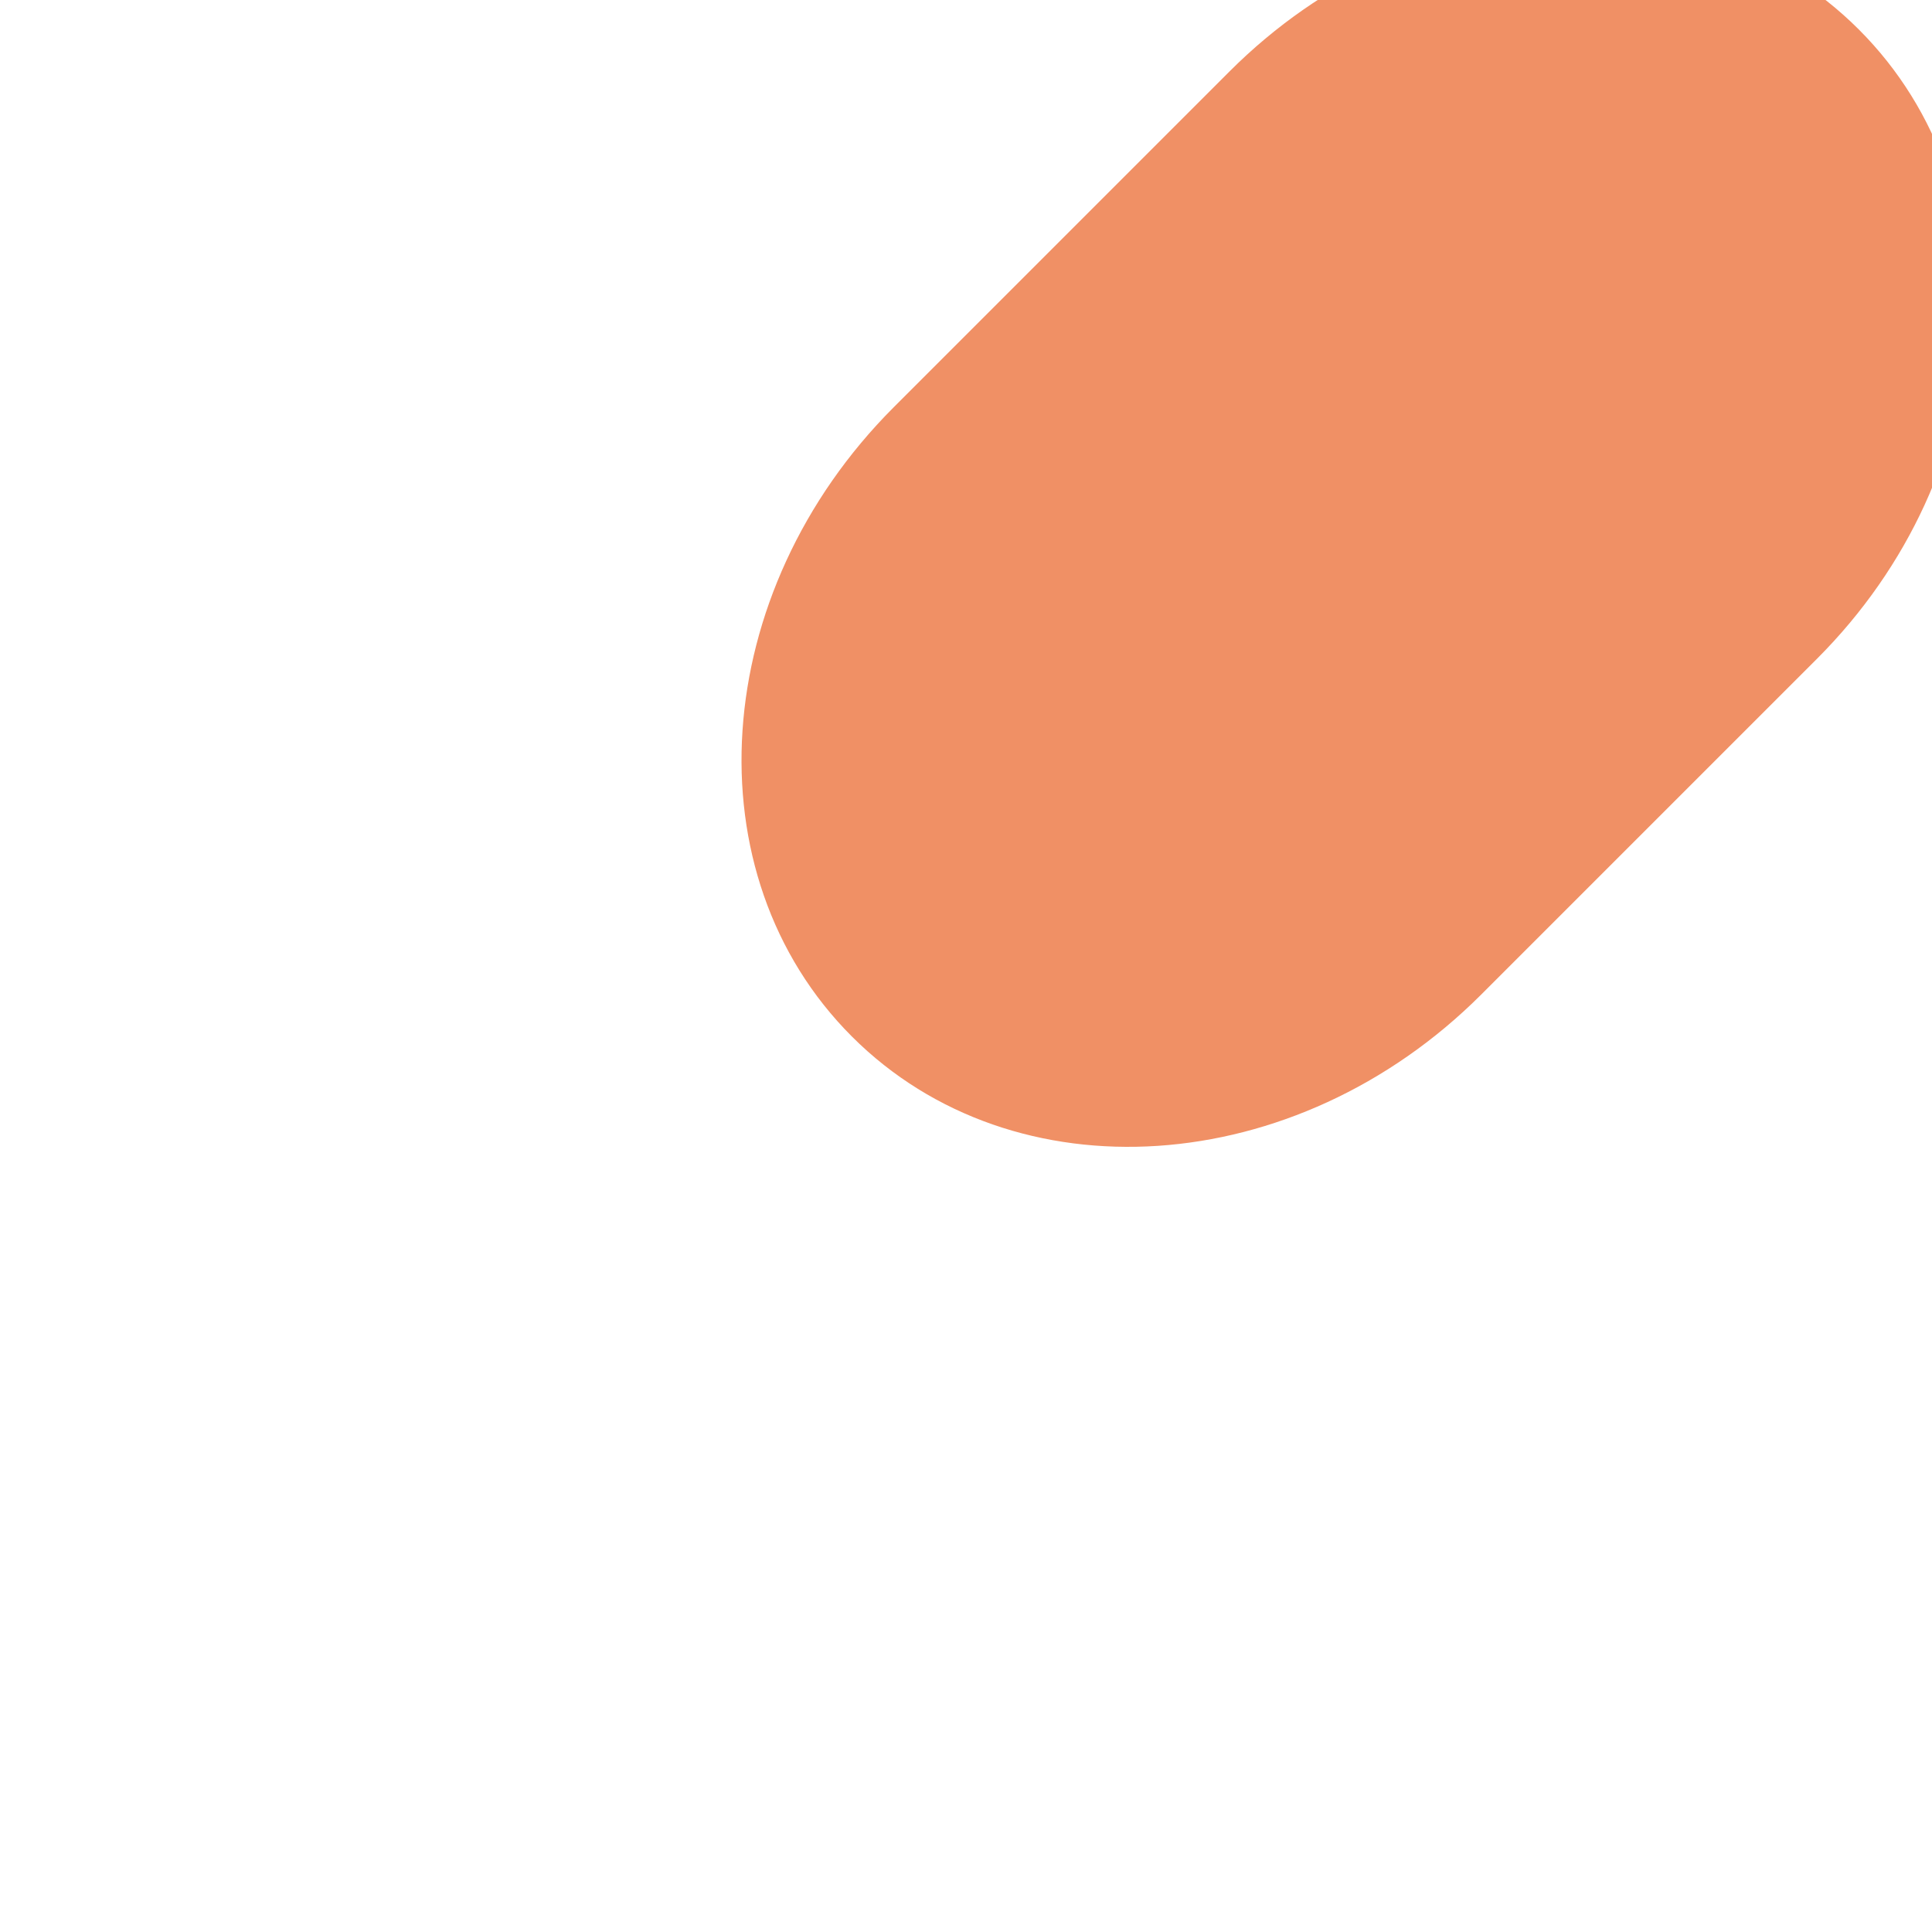
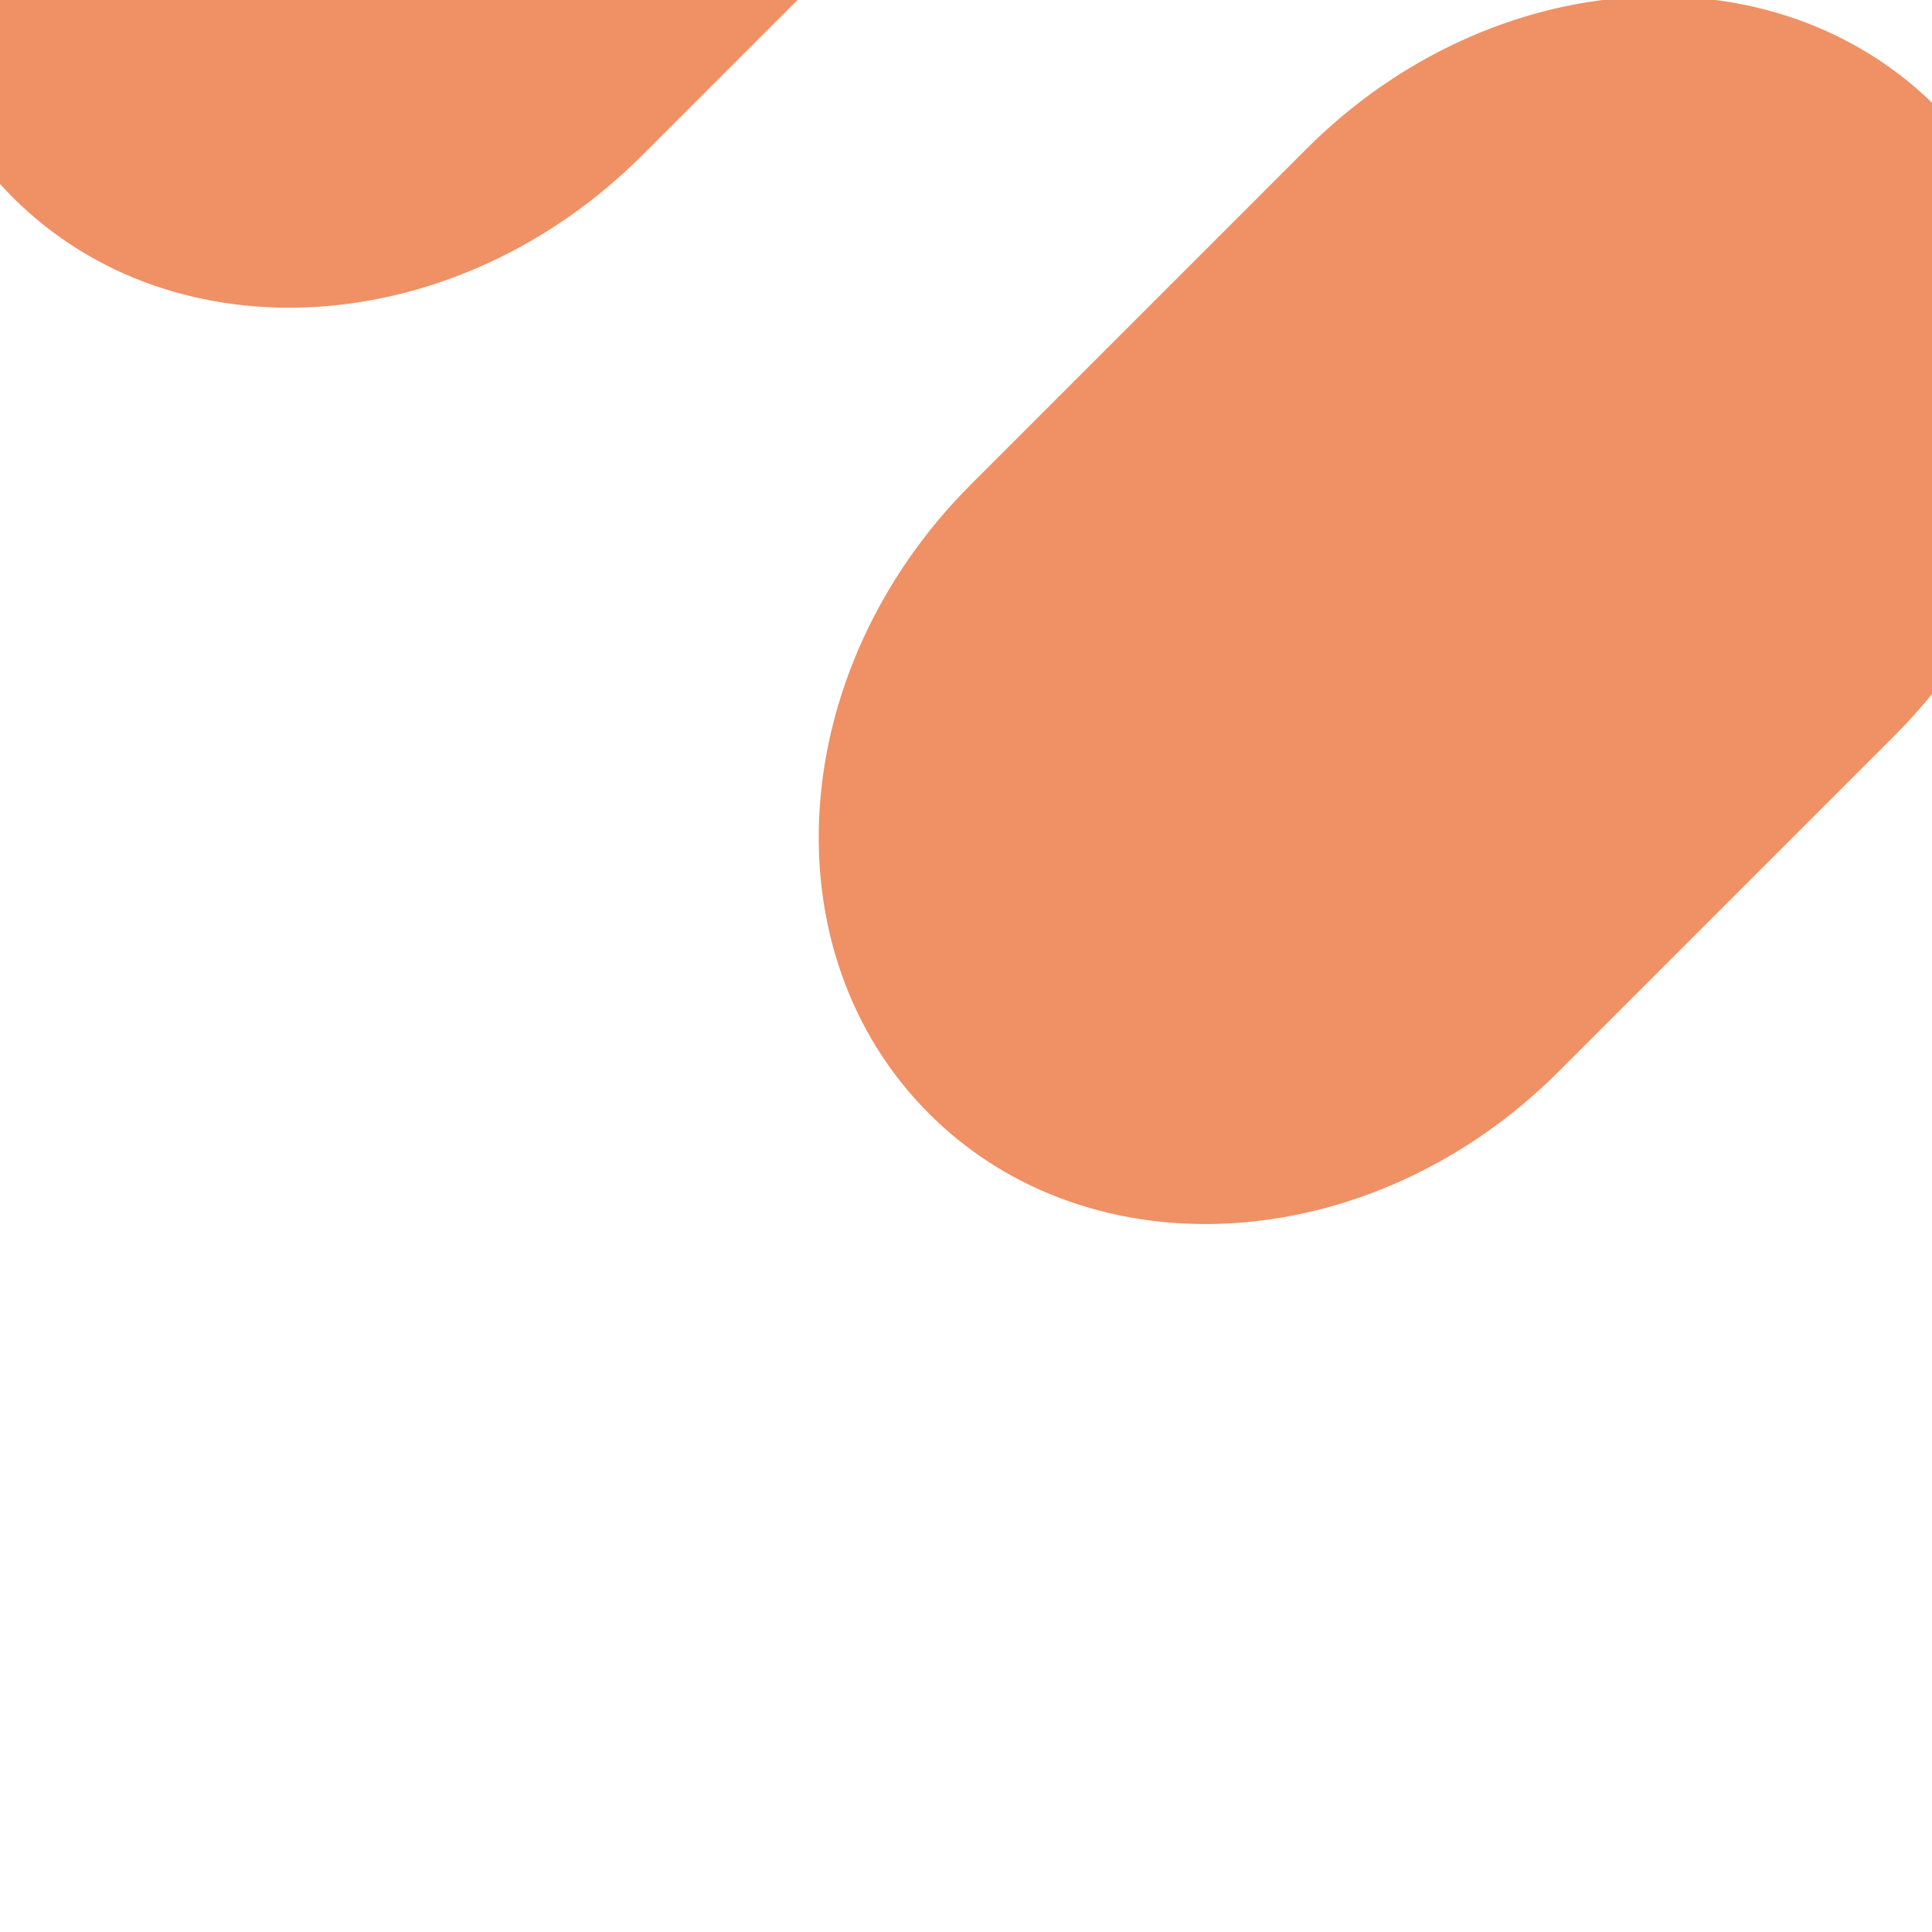
<svg xmlns="http://www.w3.org/2000/svg" width="814" height="814">
-   <rect width="350" height="600" x="804" y="-122" fill="#f09065" fill-rule="evenodd" rx="200" transform="rotate(45 718.814 -291.157)" />
+   <rect width="350" height="600" x="304" y="-122" fill="#f09065" fill-rule="evenodd" rx="200" transform="rotate(45 718.814 -291.157)" />
+   <rect width="350" height="600" x="850" y="-122" fill="#f09065" fill-rule="evenodd" rx="200" transform="rotate(45 718.814 -291.157)" />
</svg>
